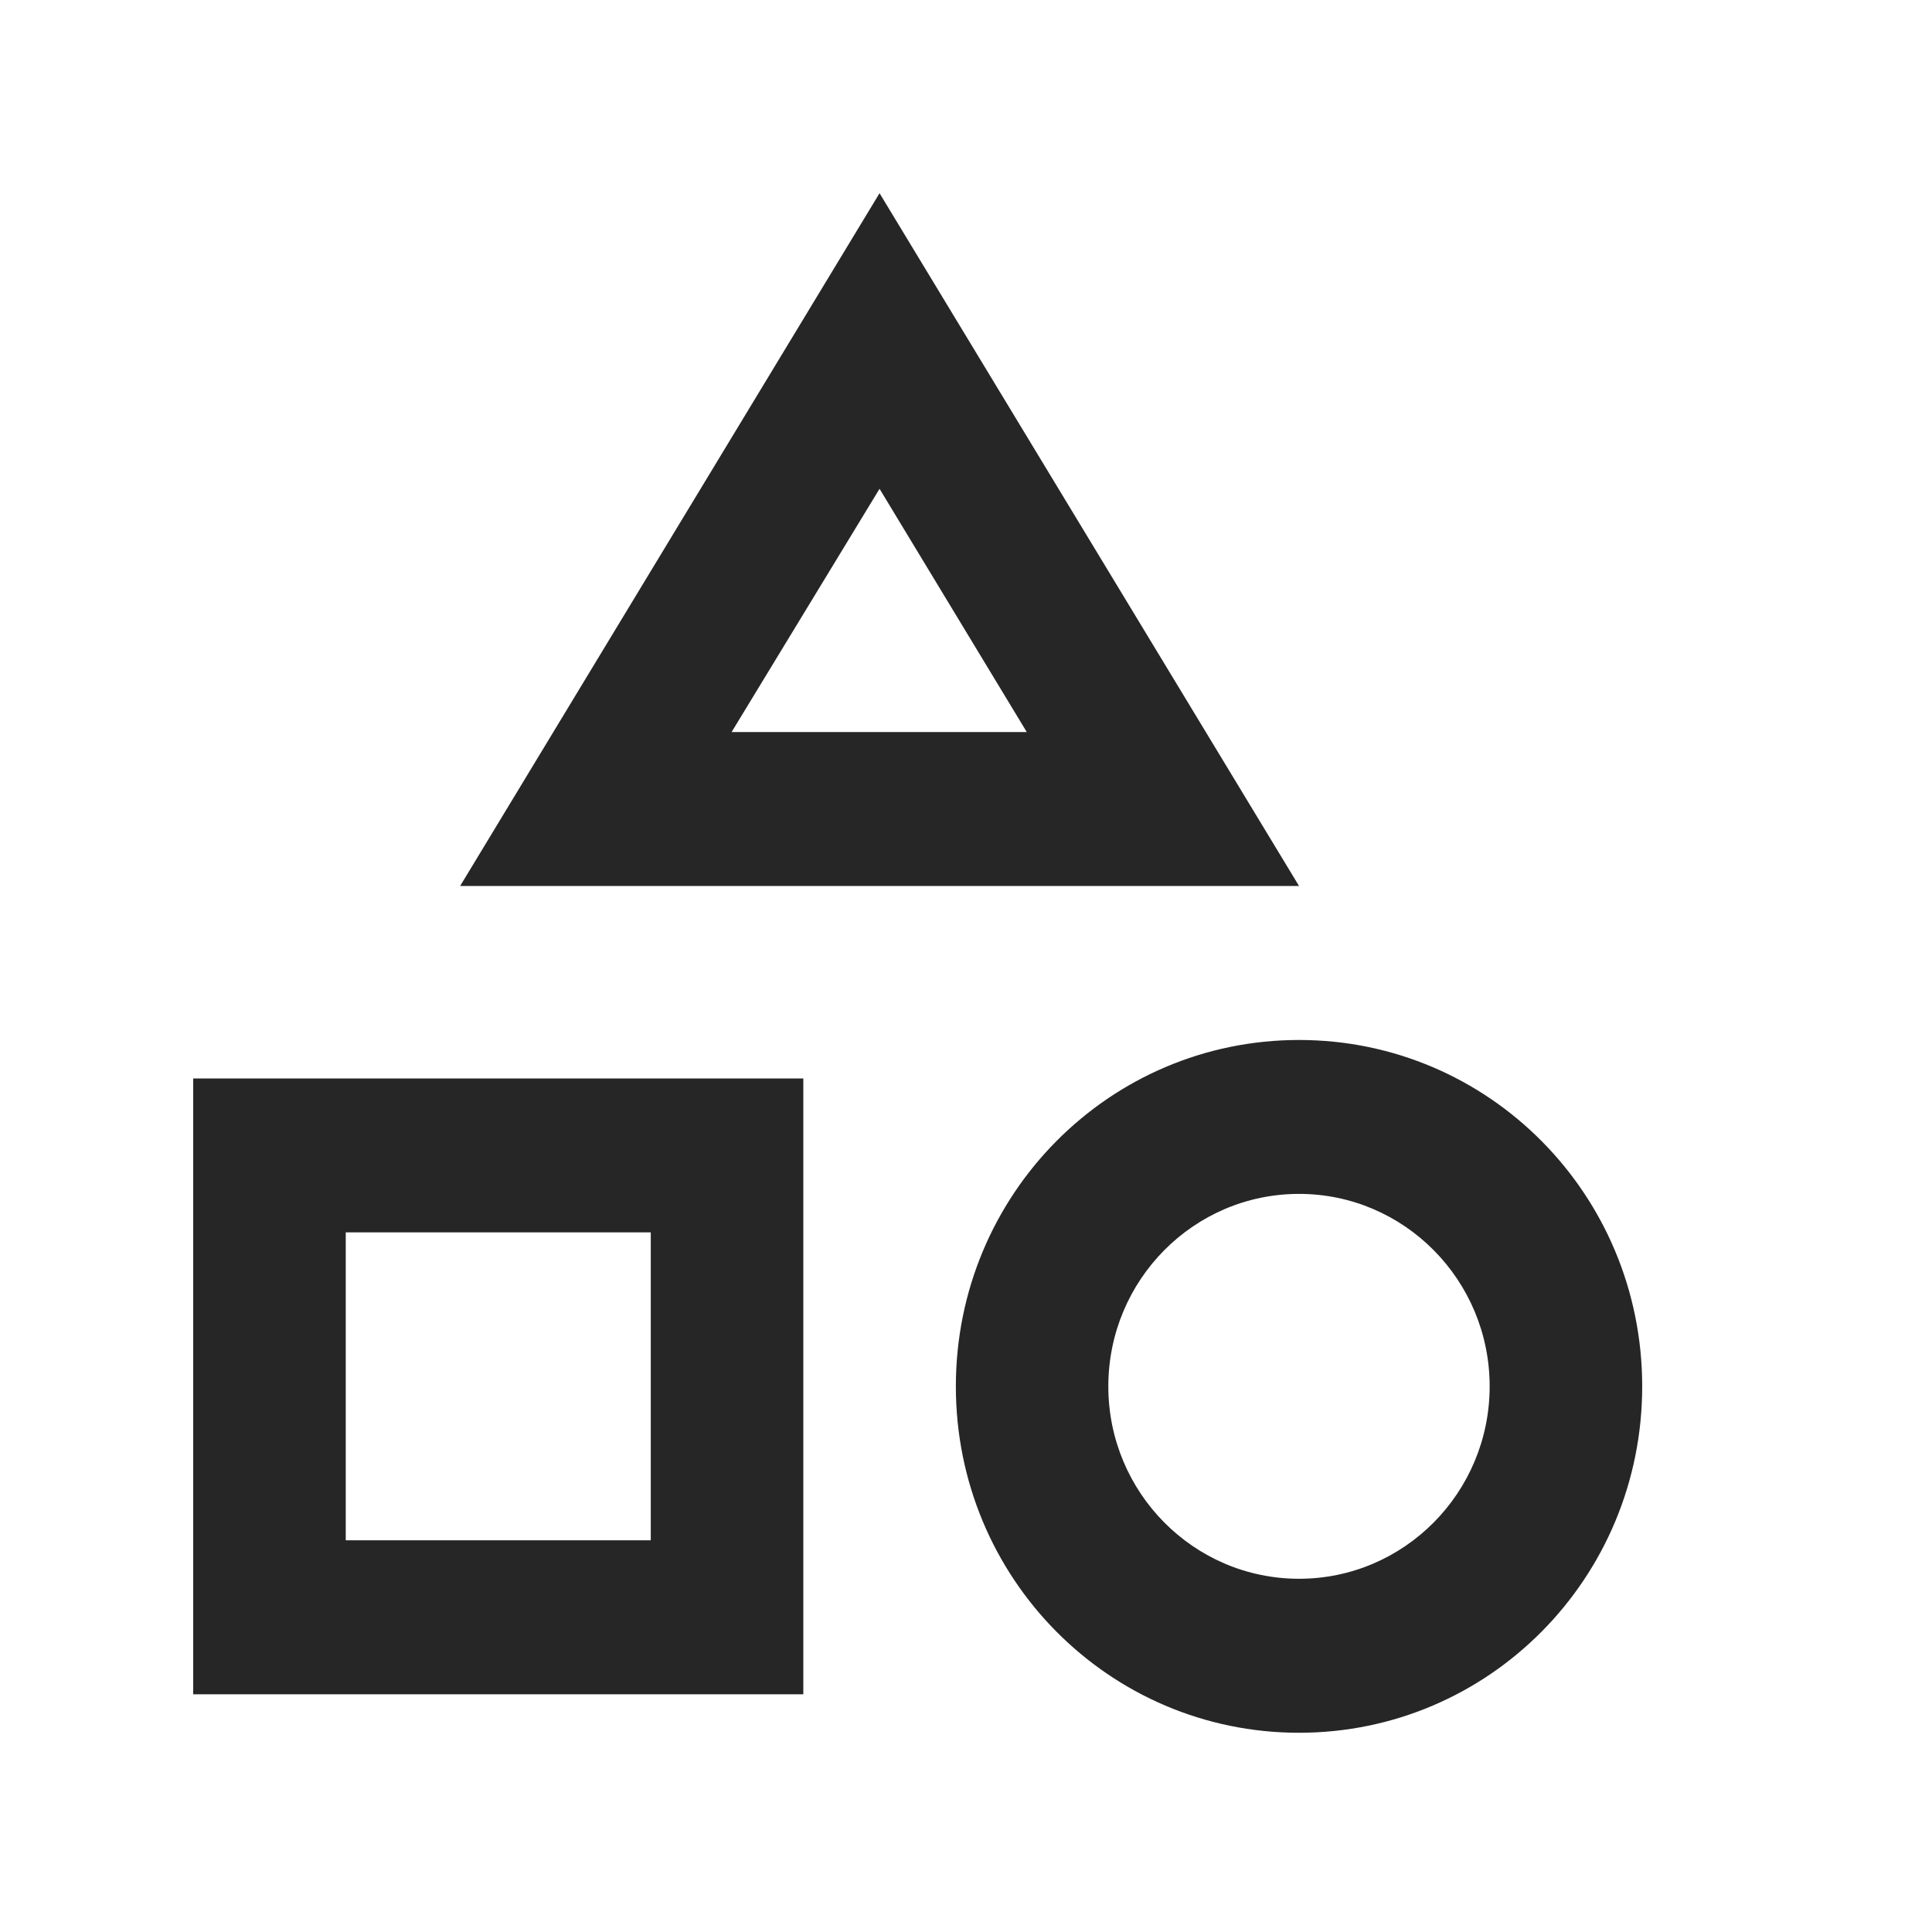
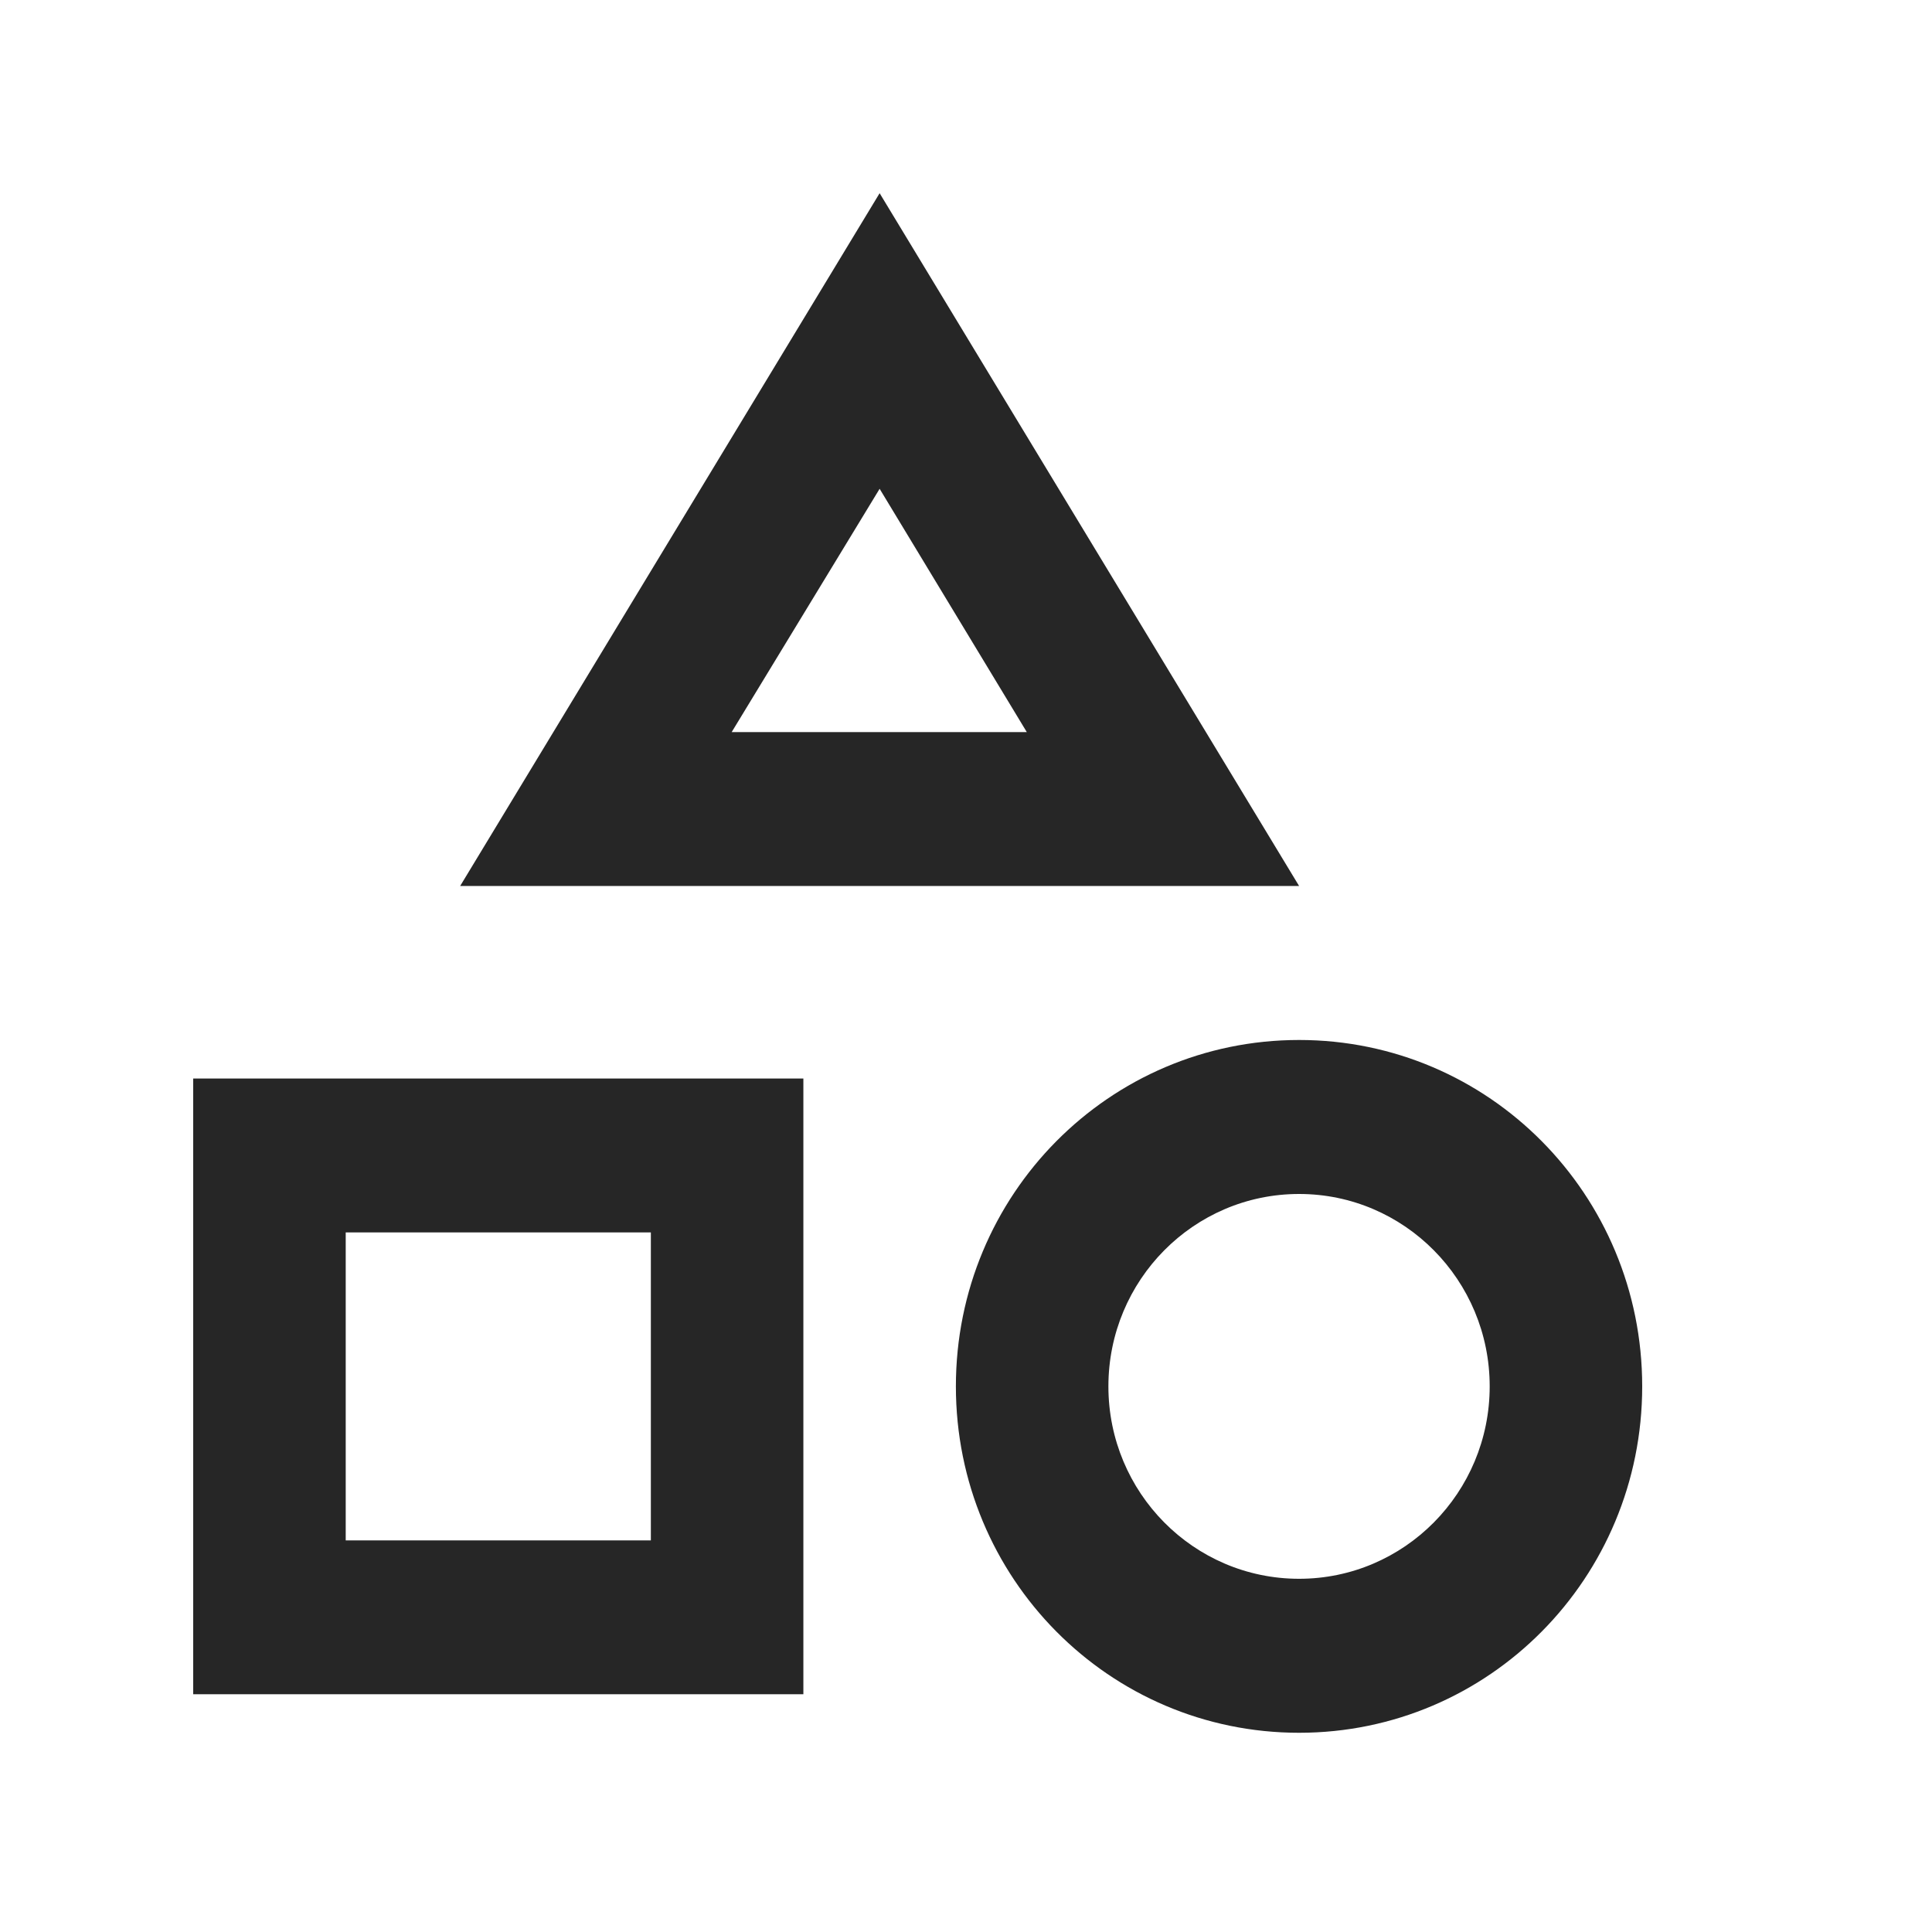
- <svg xmlns="http://www.w3.org/2000/svg" width="24" height="24" viewBox="0 0 24 24" fill="none">
-   <path d="M10.926 2.4L5.716 11.006H16.137L10.926 2.4ZM10.926 6.072L12.755 9.094H9.088L10.926 6.072ZM16.137 12.919C13.778 12.919 11.874 14.841 11.874 17.222C11.874 19.603 13.778 21.525 16.137 21.525C18.496 21.525 20.4 19.603 20.4 17.222C20.4 14.841 18.496 12.919 16.137 12.919ZM16.137 19.612C14.829 19.612 13.768 18.541 13.768 17.222C13.768 15.902 14.829 14.831 16.137 14.831C17.444 14.831 18.505 15.902 18.505 17.222C18.505 18.541 17.444 19.612 16.137 19.612ZM2.4 21.047H9.979V13.397H2.4V21.047ZM4.295 15.309H8.084V19.134H4.295V15.309Z" fill="currentColor" fill-opacity="0.85" />
+ <svg xmlns="http://www.w3.org/2000/svg" width="17" height="17" viewBox="0 0 17 17" fill="none">
+   <path d="M7.74 1.7L4.049 7.796H11.431L7.74 1.7ZM7.74 4.301L9.035 6.442H6.438L7.74 4.301ZM11.431 9.151C9.76 9.151 8.411 10.512 8.411 12.199C8.411 13.886 9.76 15.247 11.431 15.247C13.101 15.247 14.45 13.886 14.45 12.199C14.45 10.512 13.101 9.151 11.431 9.151ZM11.431 13.892C10.504 13.892 9.753 13.134 9.753 12.199C9.753 11.264 10.504 10.506 11.431 10.506C12.357 10.506 13.108 11.264 13.108 12.199C13.108 13.134 12.357 13.892 11.431 13.892ZM1.7 14.908H7.069V9.49H1.7V14.908ZM3.042 10.844H5.727V13.554H3.042V10.844Z" fill="currentColor" fill-opacity="0.85" />
</svg>
